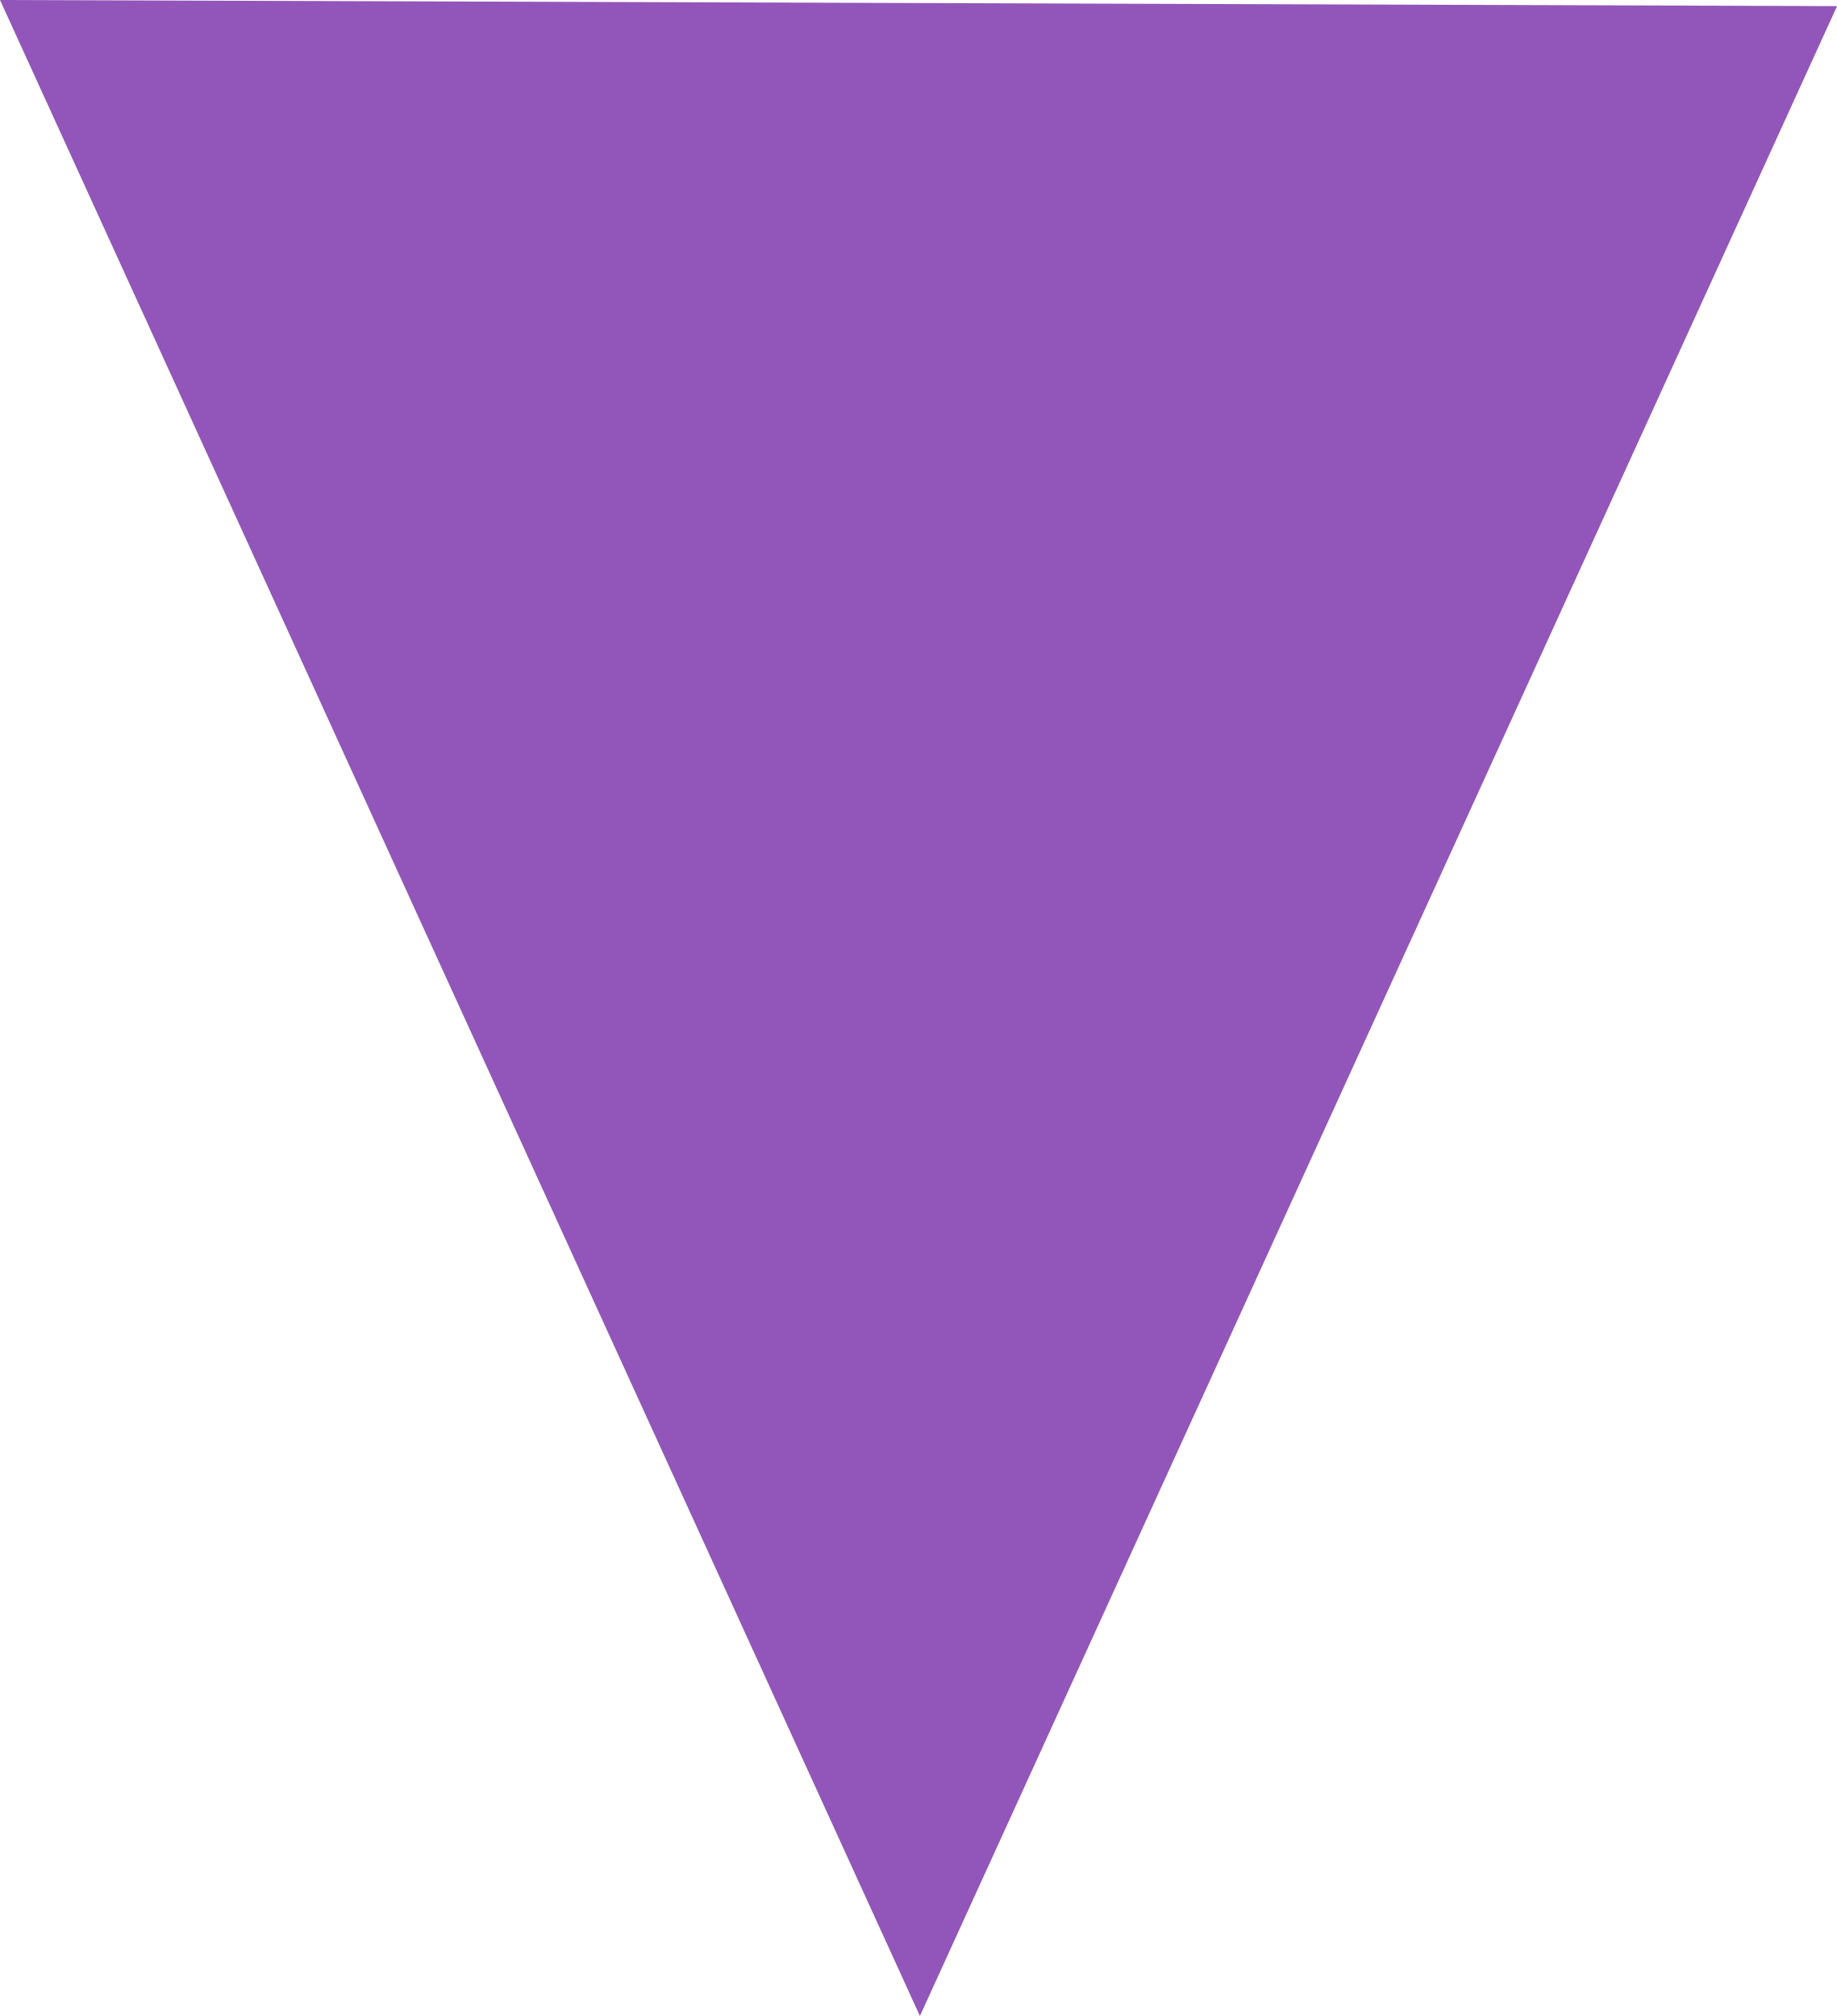
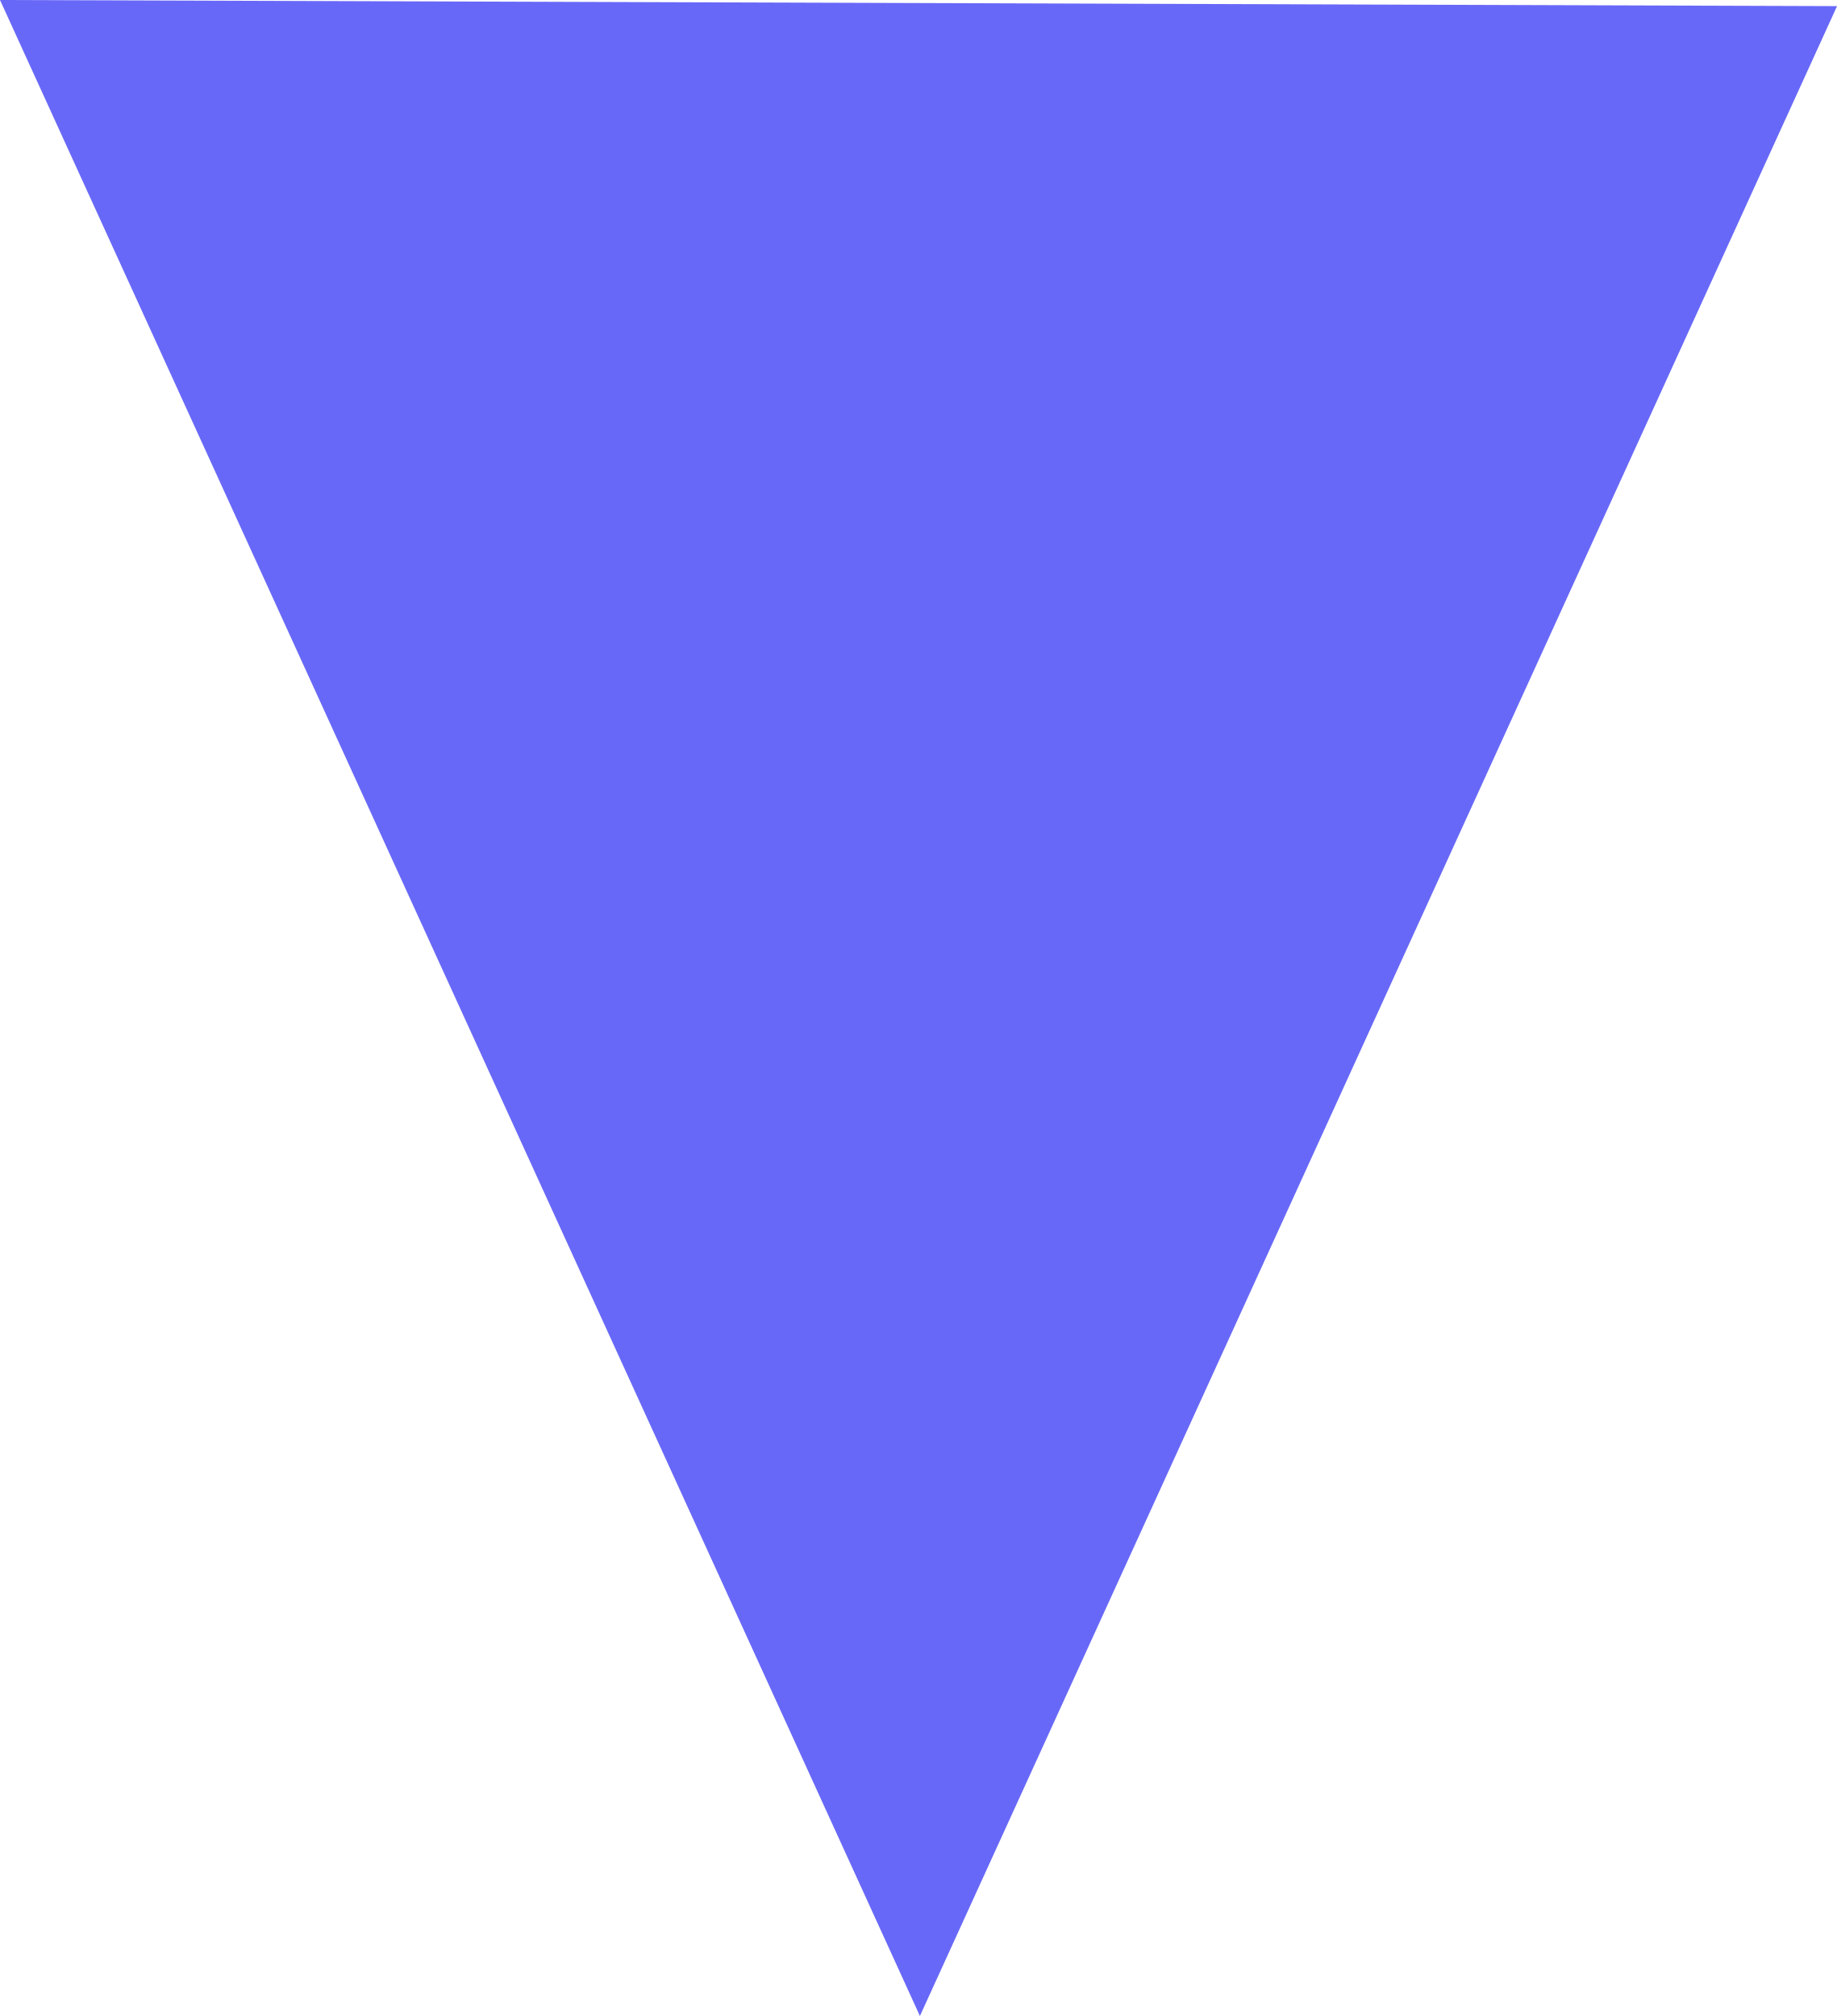
<svg xmlns="http://www.w3.org/2000/svg" width="25.199" height="27.655" viewBox="0 0 25.199 27.655">
  <defs>
    <style>
      .cls-1 {
-         fill: #9256ba;
+         fill: #6868F8;
      }
    </style>
  </defs>
  <path id="Path_64" data-name="Path 64" class="cls-1" d="M234.889,377.478l12.619,27.655,12.581-27.571Z" transform="translate(-234.889 -377.478)" />
</svg>
